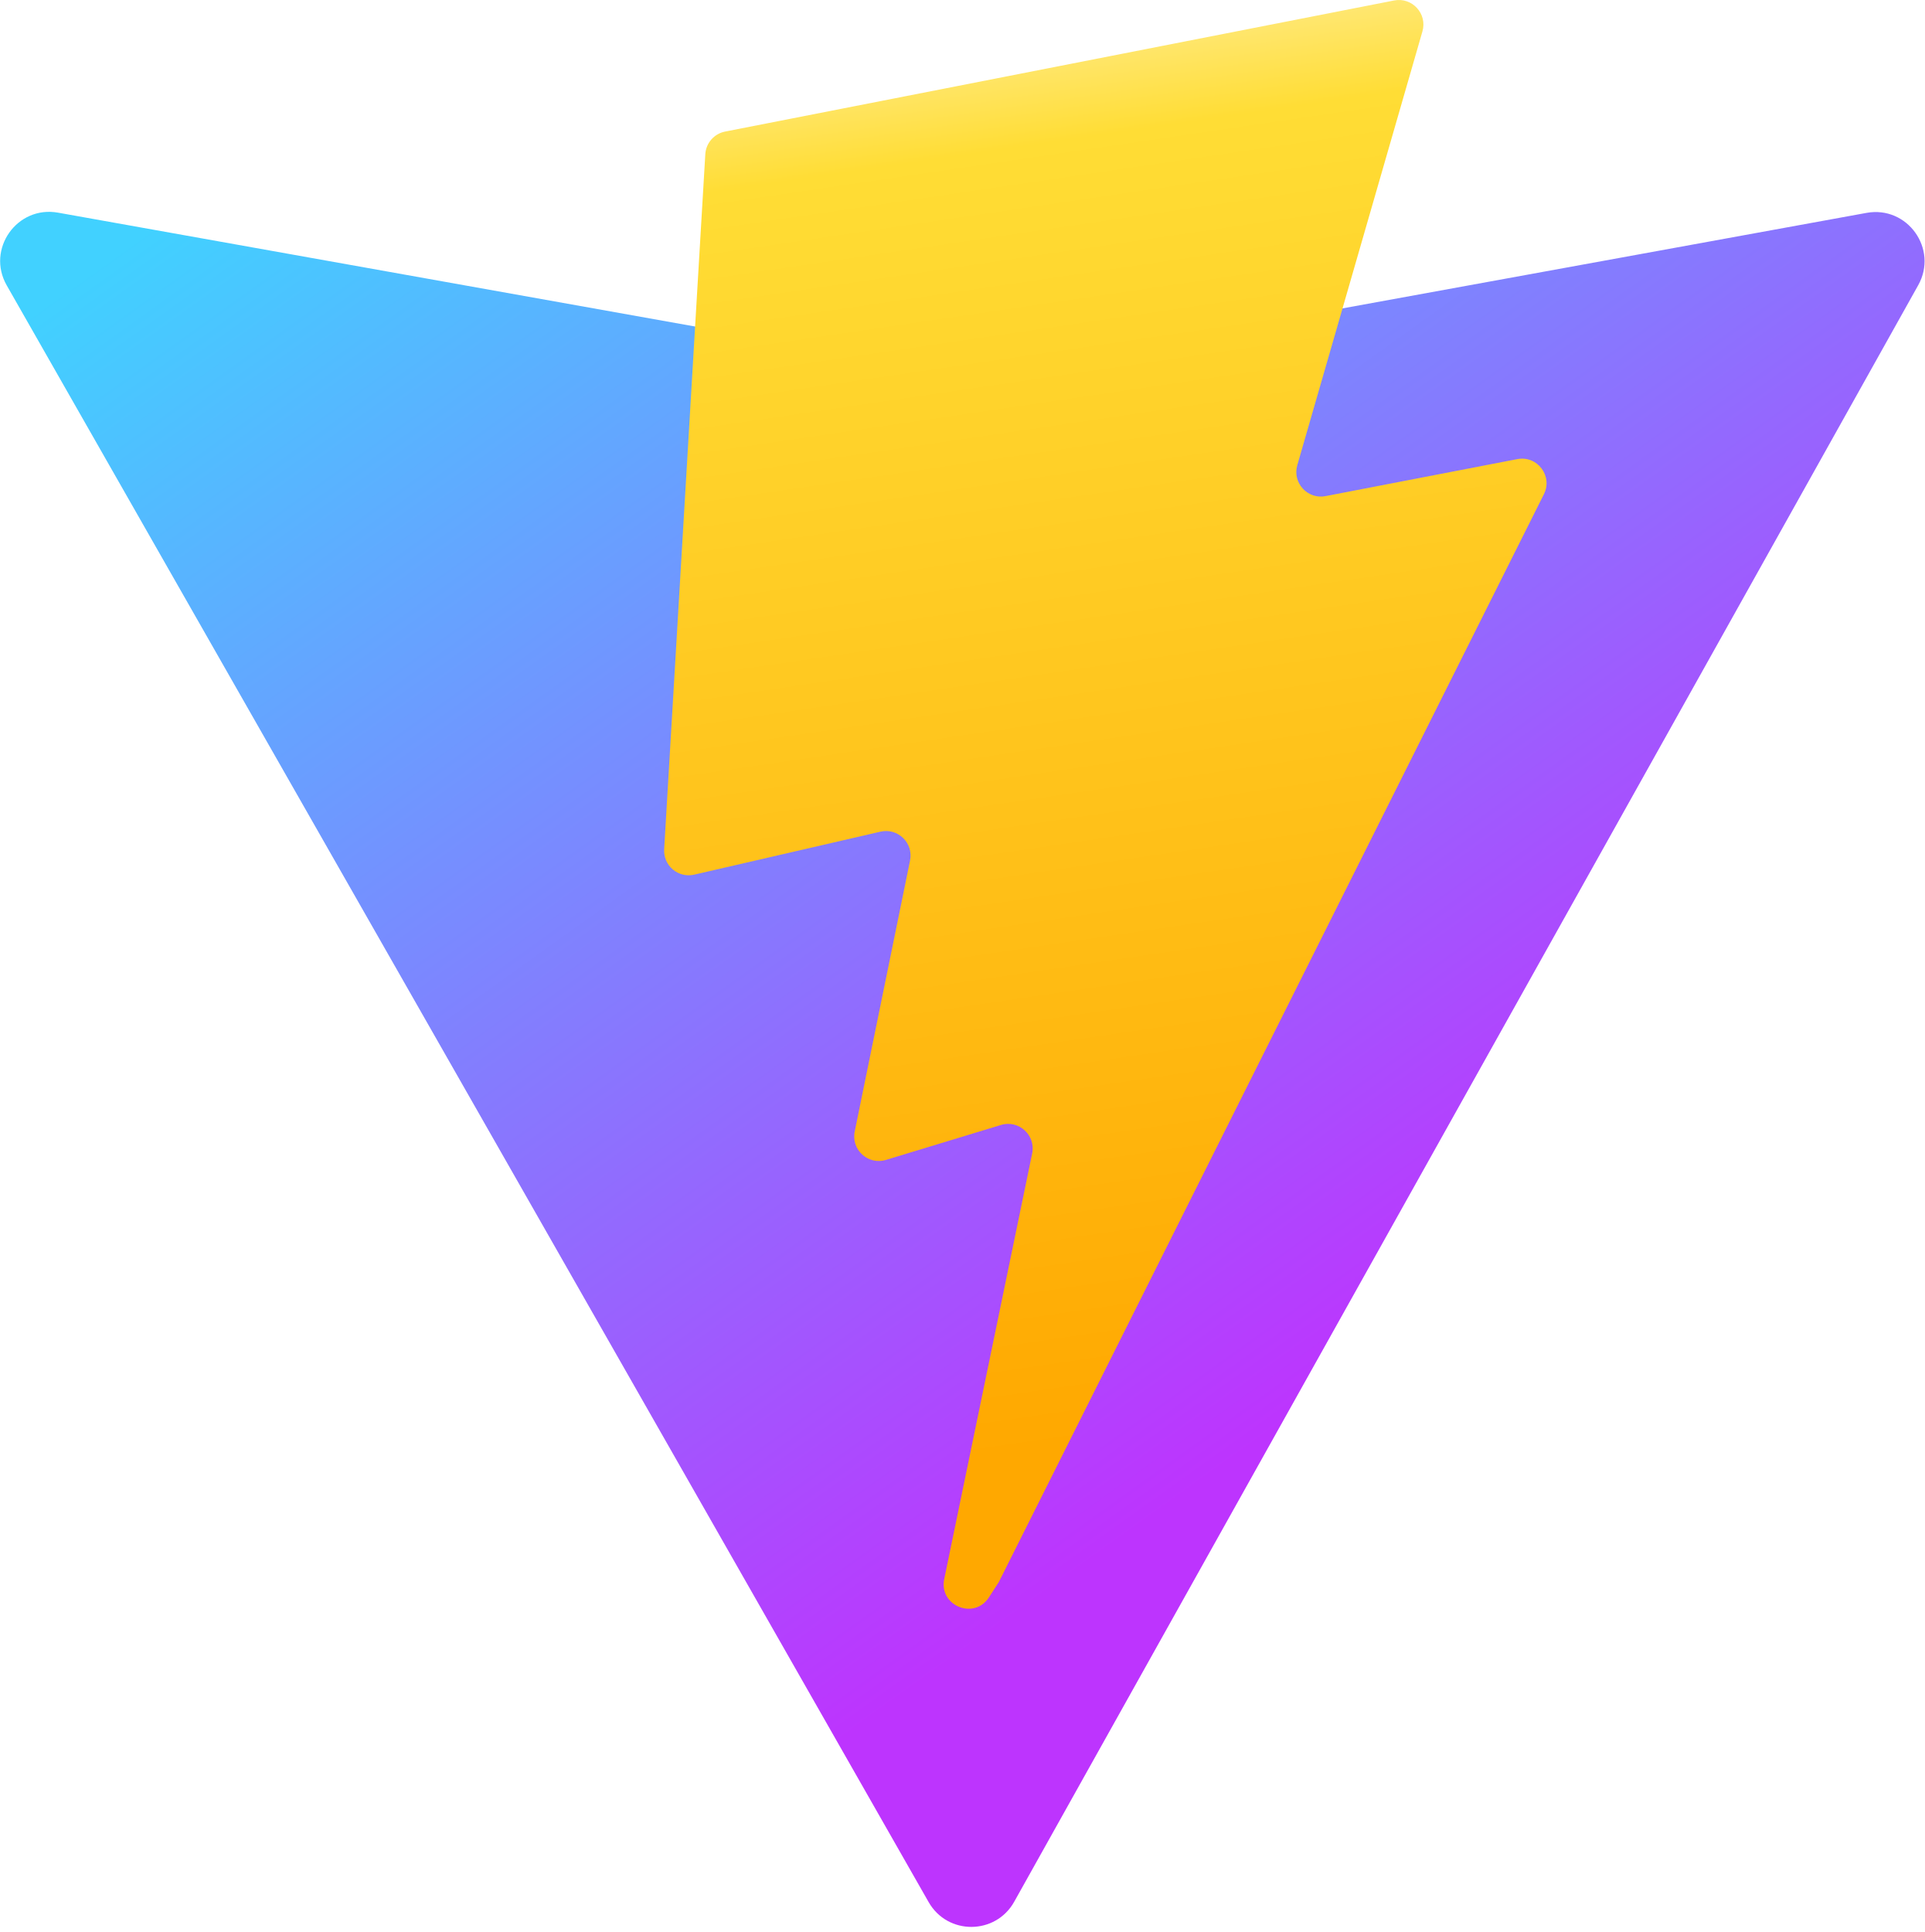
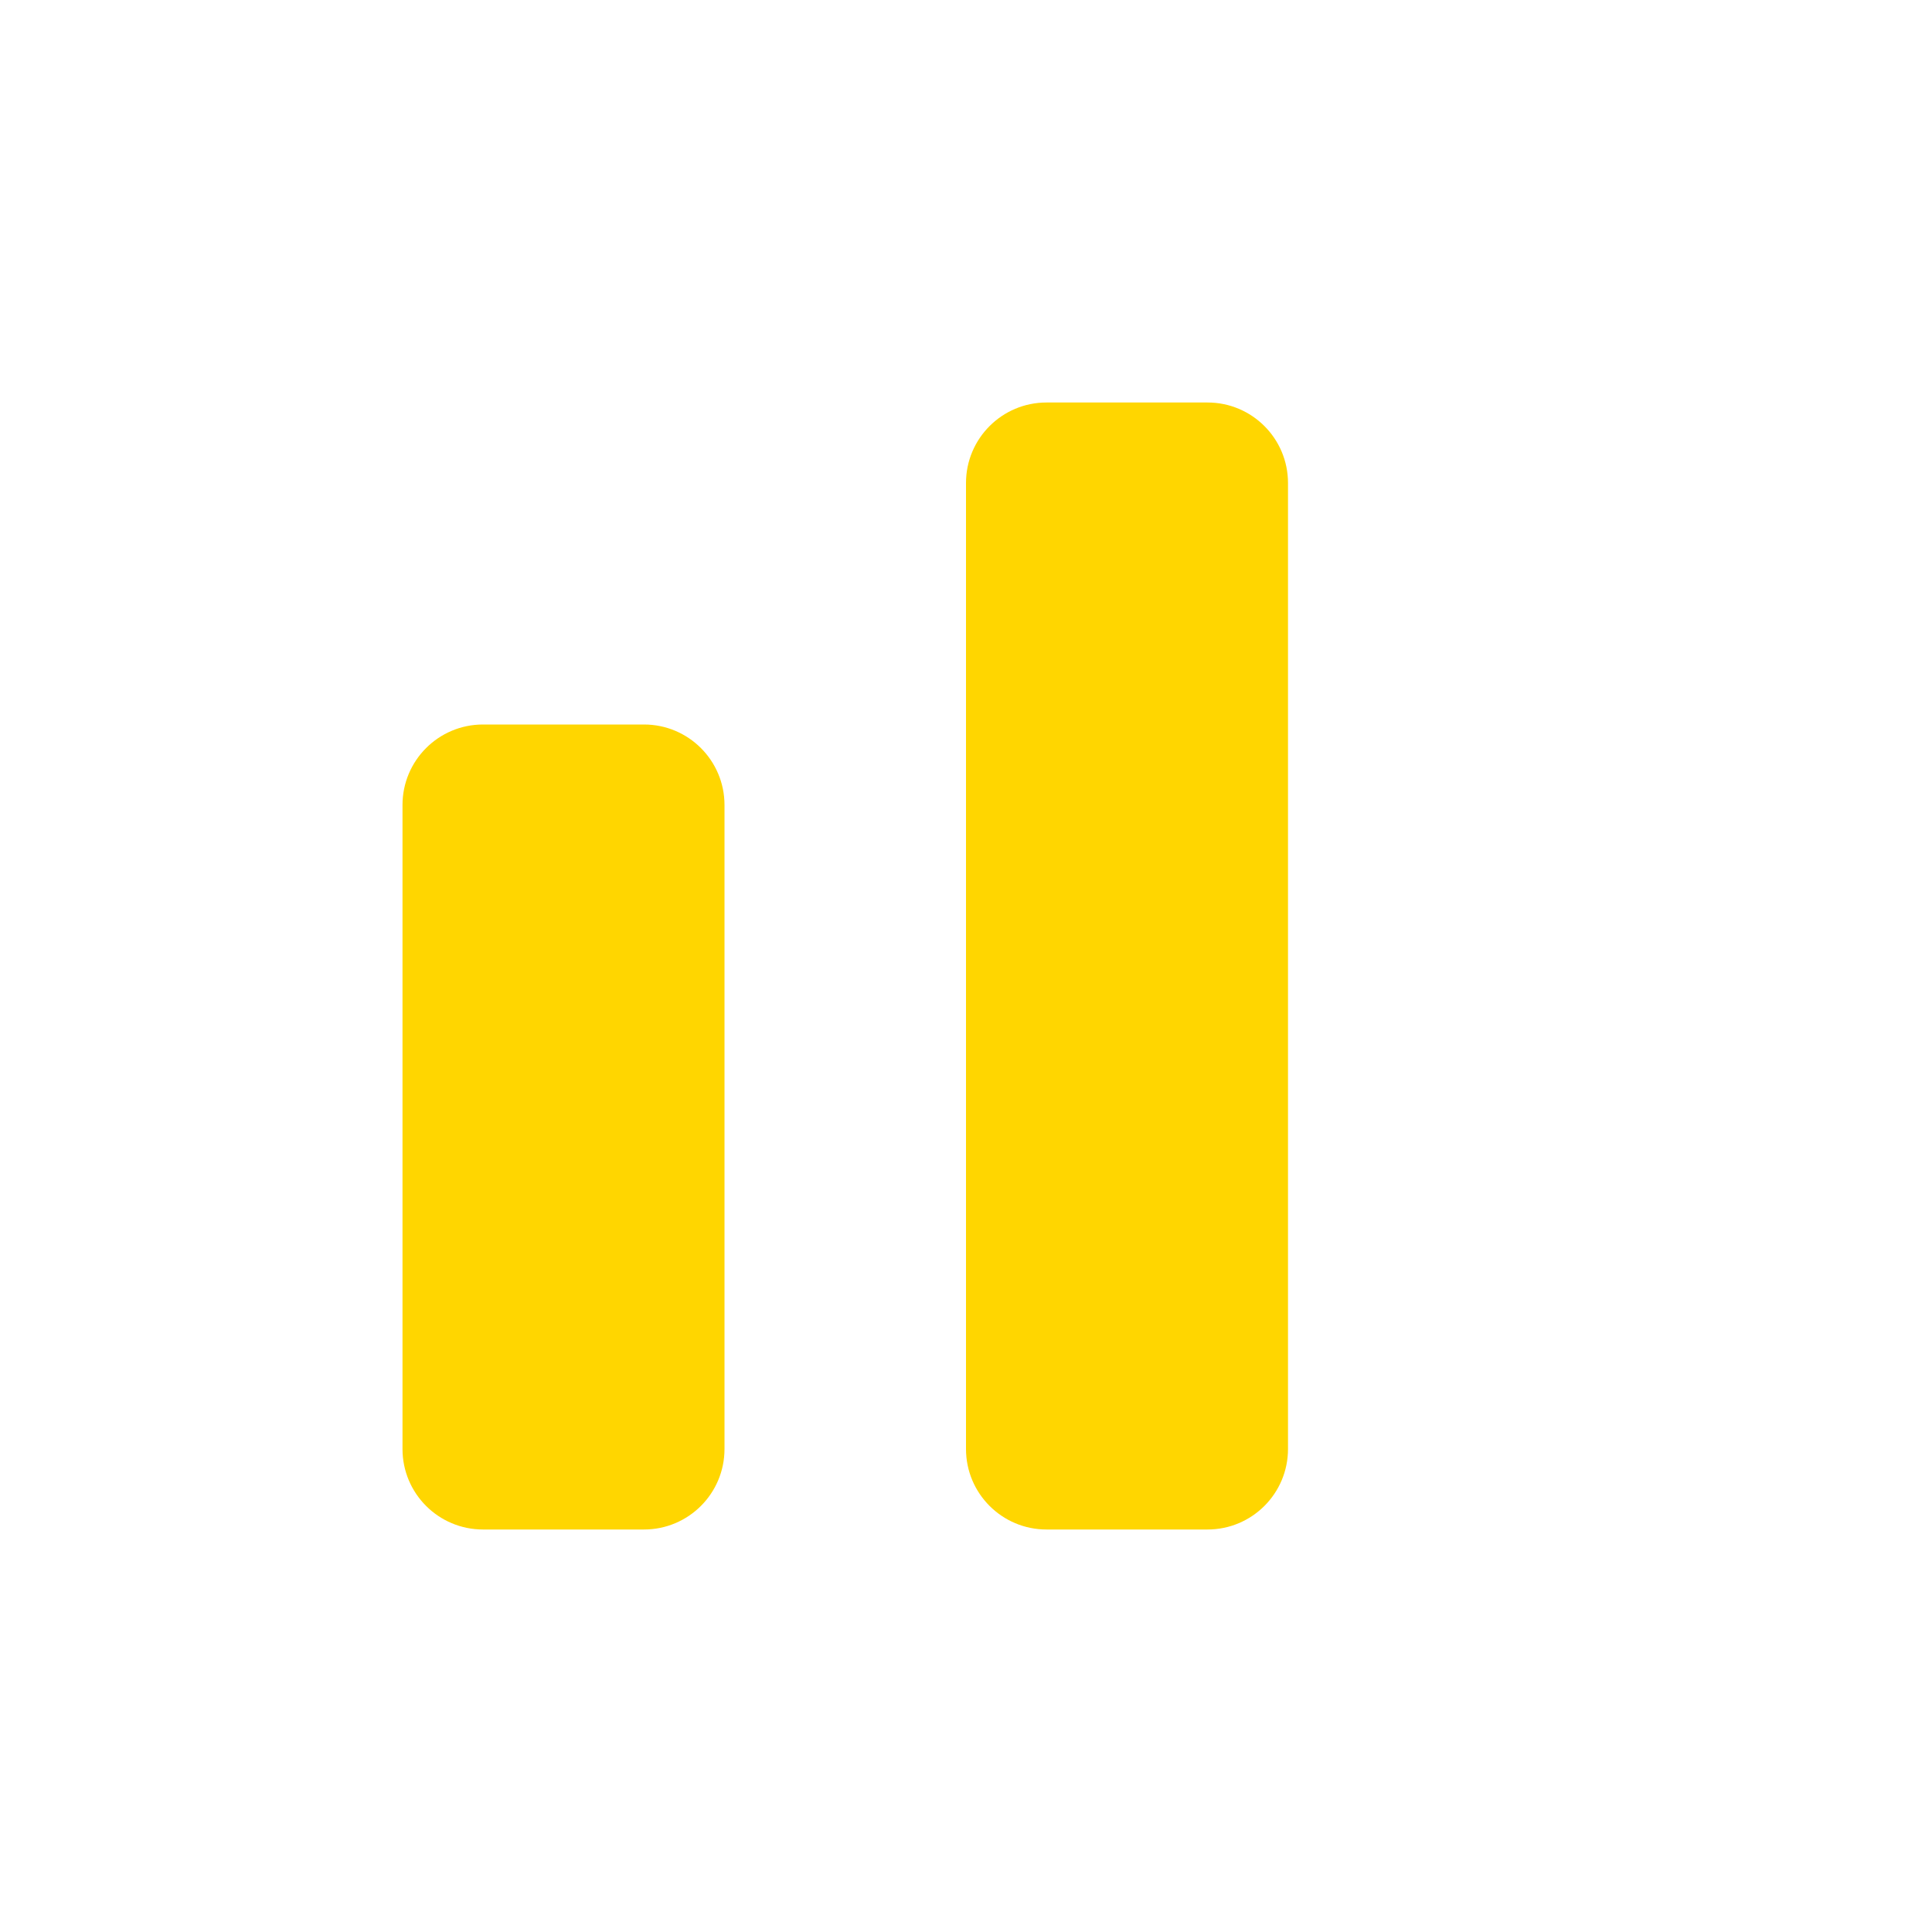
- <svg xmlns="http://www.w3.org/2000/svg" aria-hidden="true" role="img" class="iconify iconify--logos" width="31.88" height="32" preserveAspectRatio="xMidYMid meet" viewBox="0 0 256 257">
-   <defs>
-     <linearGradient id="IconifyId1813088fe1fbc01fb466" x1="-.828%" x2="57.636%" y1="7.652%" y2="78.411%">
-       <stop offset="0%" stop-color="#41D1FF" />
-       <stop offset="100%" stop-color="#BD34FE" />
-     </linearGradient>
-     <linearGradient id="IconifyId1813088fe1fbc01fb467" x1="43.376%" x2="50.316%" y1="2.242%" y2="89.03%">
-       <stop offset="0%" stop-color="#FFEA83" />
-       <stop offset="8.333%" stop-color="#FFDD35" />
-       <stop offset="100%" stop-color="#FFA800" />
-     </linearGradient>
-   </defs>
-   <path fill="url(#IconifyId1813088fe1fbc01fb466)" d="M255.153 37.938L134.897 252.976c-2.483 4.44-8.862 4.466-11.382.048L.875 37.958c-2.746-4.814 1.371-10.646 6.827-9.67l120.385 21.517a6.537 6.537 0 0 0 2.322-.004l117.867-21.483c5.438-.991 9.574 4.796 6.877 9.62Z" />
-   <path fill="url(#IconifyId1813088fe1fbc01fb467)" d="M185.432.063L96.44 17.501a3.268 3.268 0 0 0-2.634 3.014l-5.474 92.456a3.268 3.268 0 0 0 3.997 3.378l24.777-5.718c2.318-.535 4.413 1.507 3.936 3.838l-7.361 36.047c-.495 2.426 1.782 4.5 4.151 3.78l15.304-4.649c2.372-.72 4.652 1.36 4.15 3.788l-11.698 56.621c-.732 3.542 3.979 5.473 5.943 2.437l1.313-2.028l72.516-144.72c1.215-2.423-.88-5.186-3.54-4.672l-25.505 4.922c-2.396.462-4.435-1.77-3.759-4.114l16.646-57.705c.677-2.35-1.37-4.583-3.769-4.113Z" />
+ <svg xmlns="http://www.w3.org/2000/svg" width="48" height="48" viewBox="0 0 48 48" fill="none">
+   <rect x="10" y="18" width="8" height="20" fill="#FFD600" rx="2" />
+   <rect x="24" y="10" width="8" height="28" fill="#FFD600" rx="2" />
</svg>
